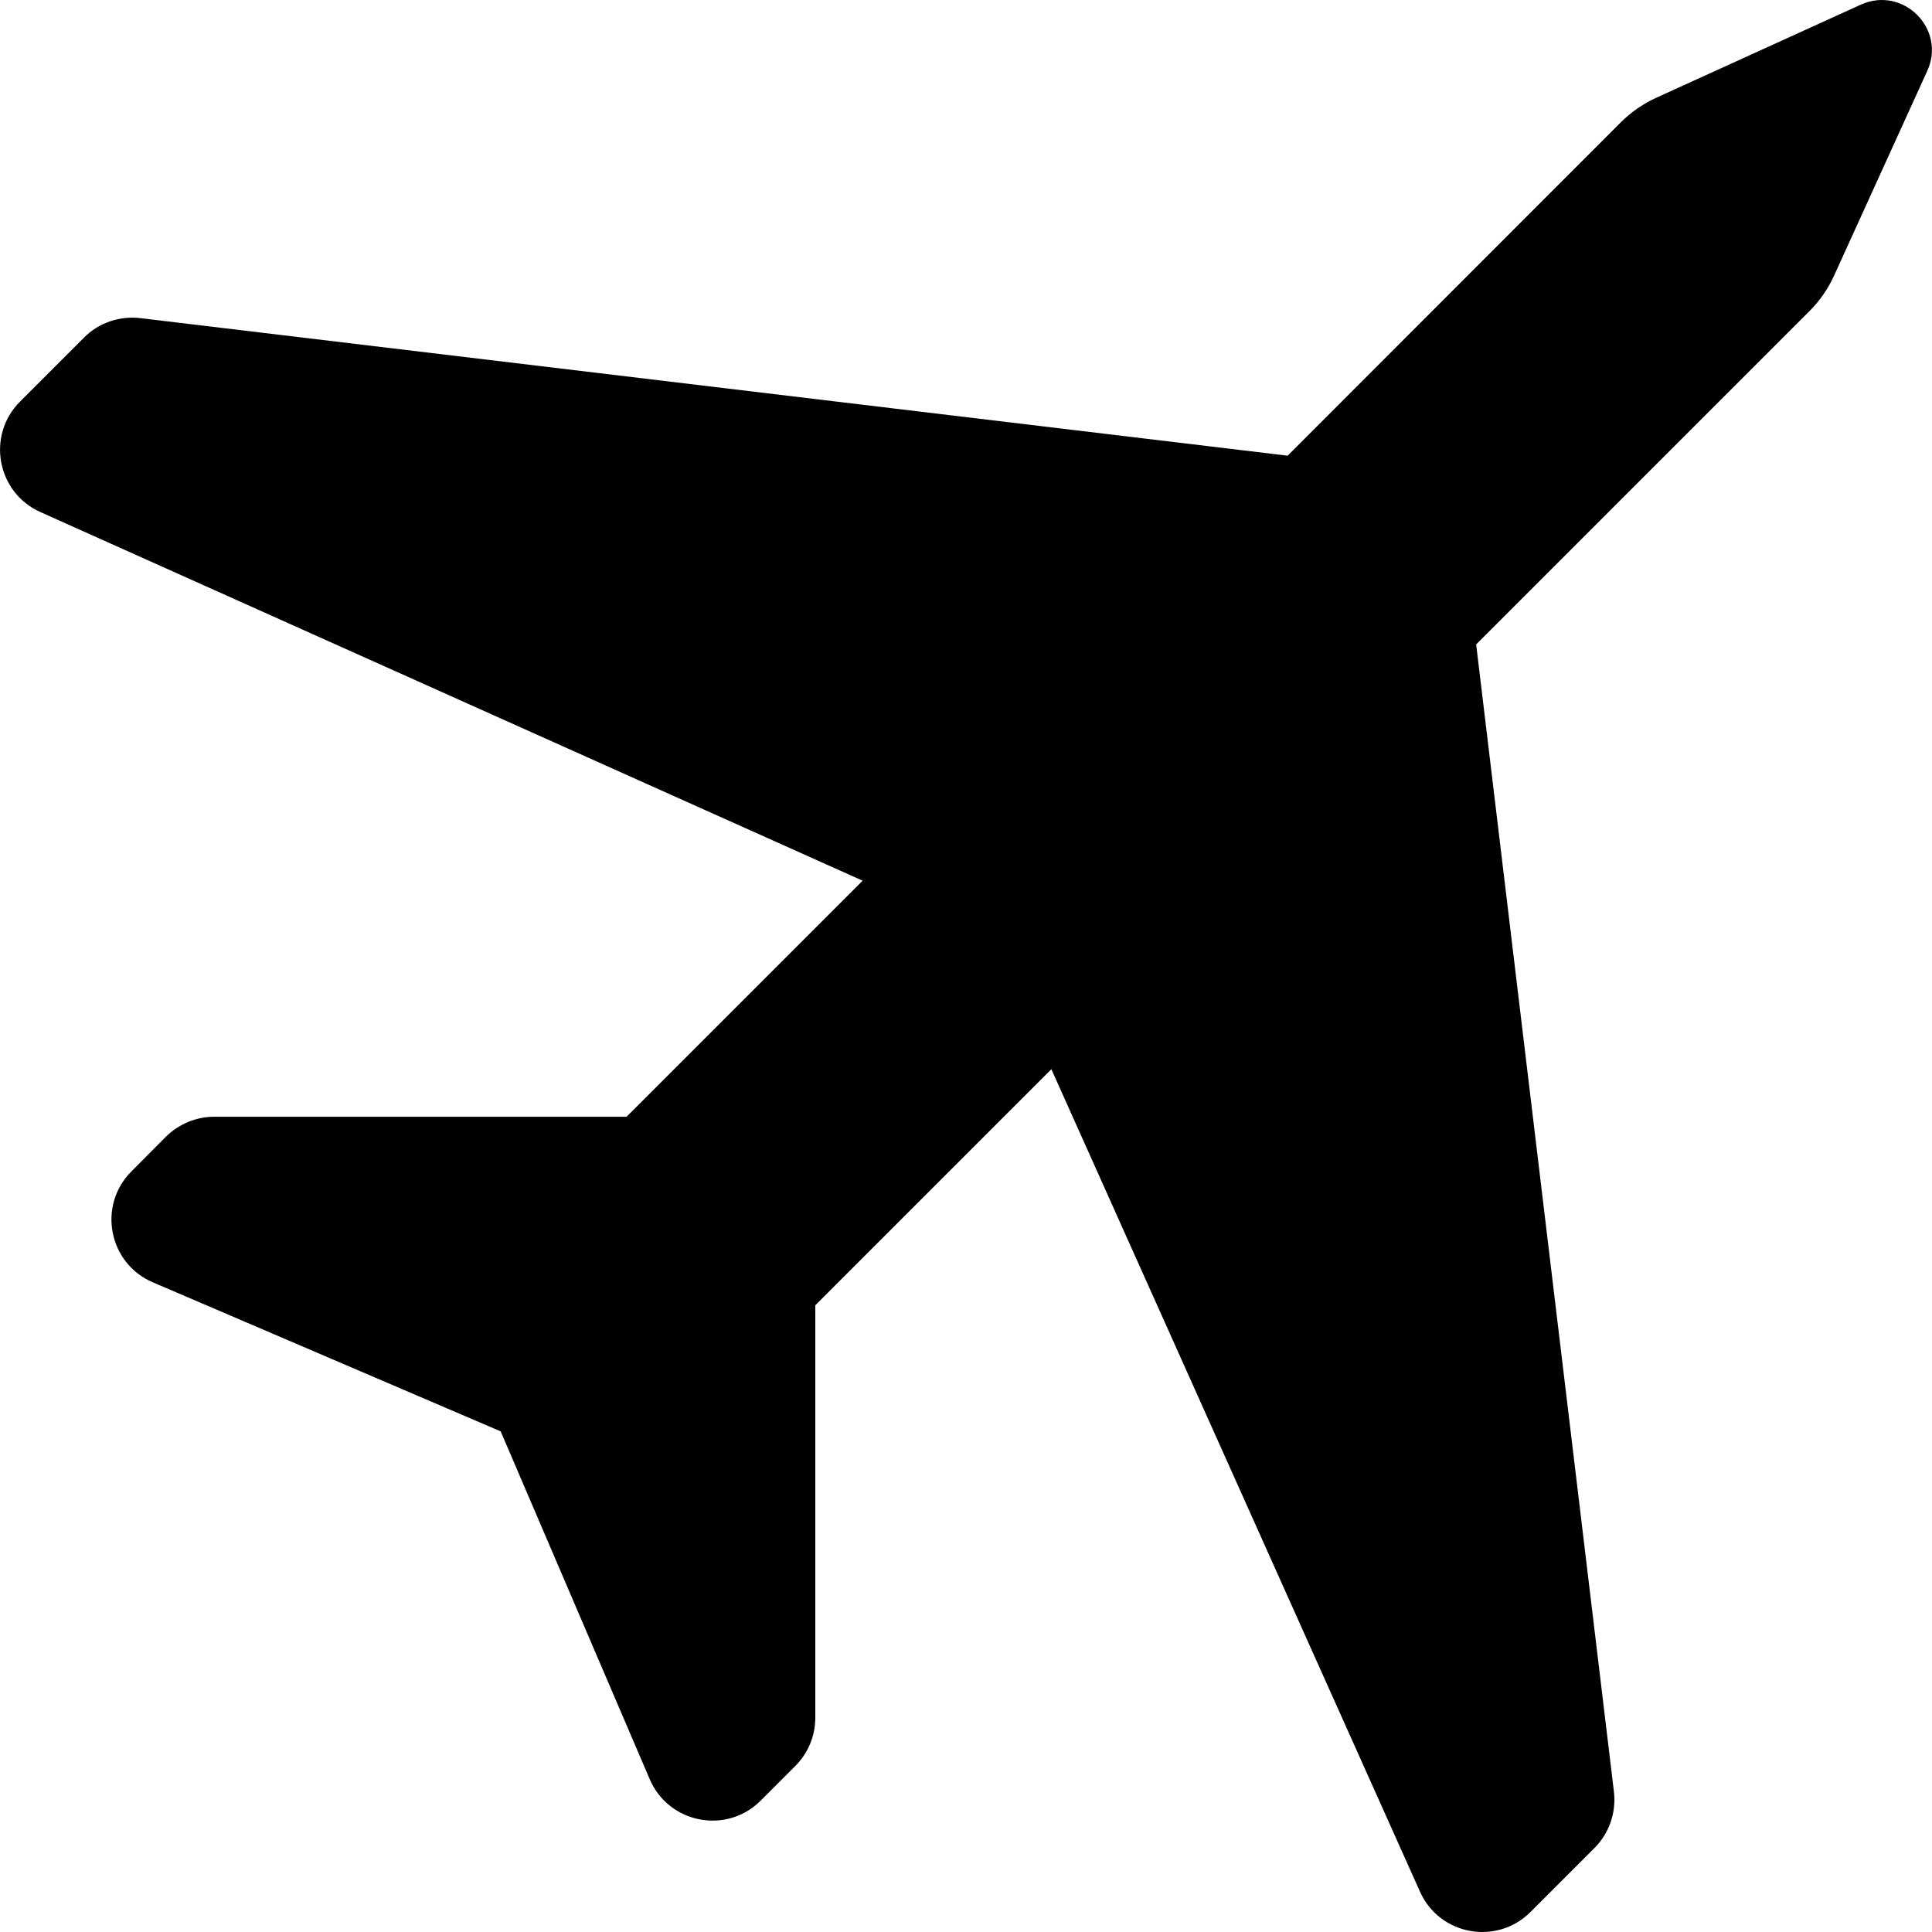
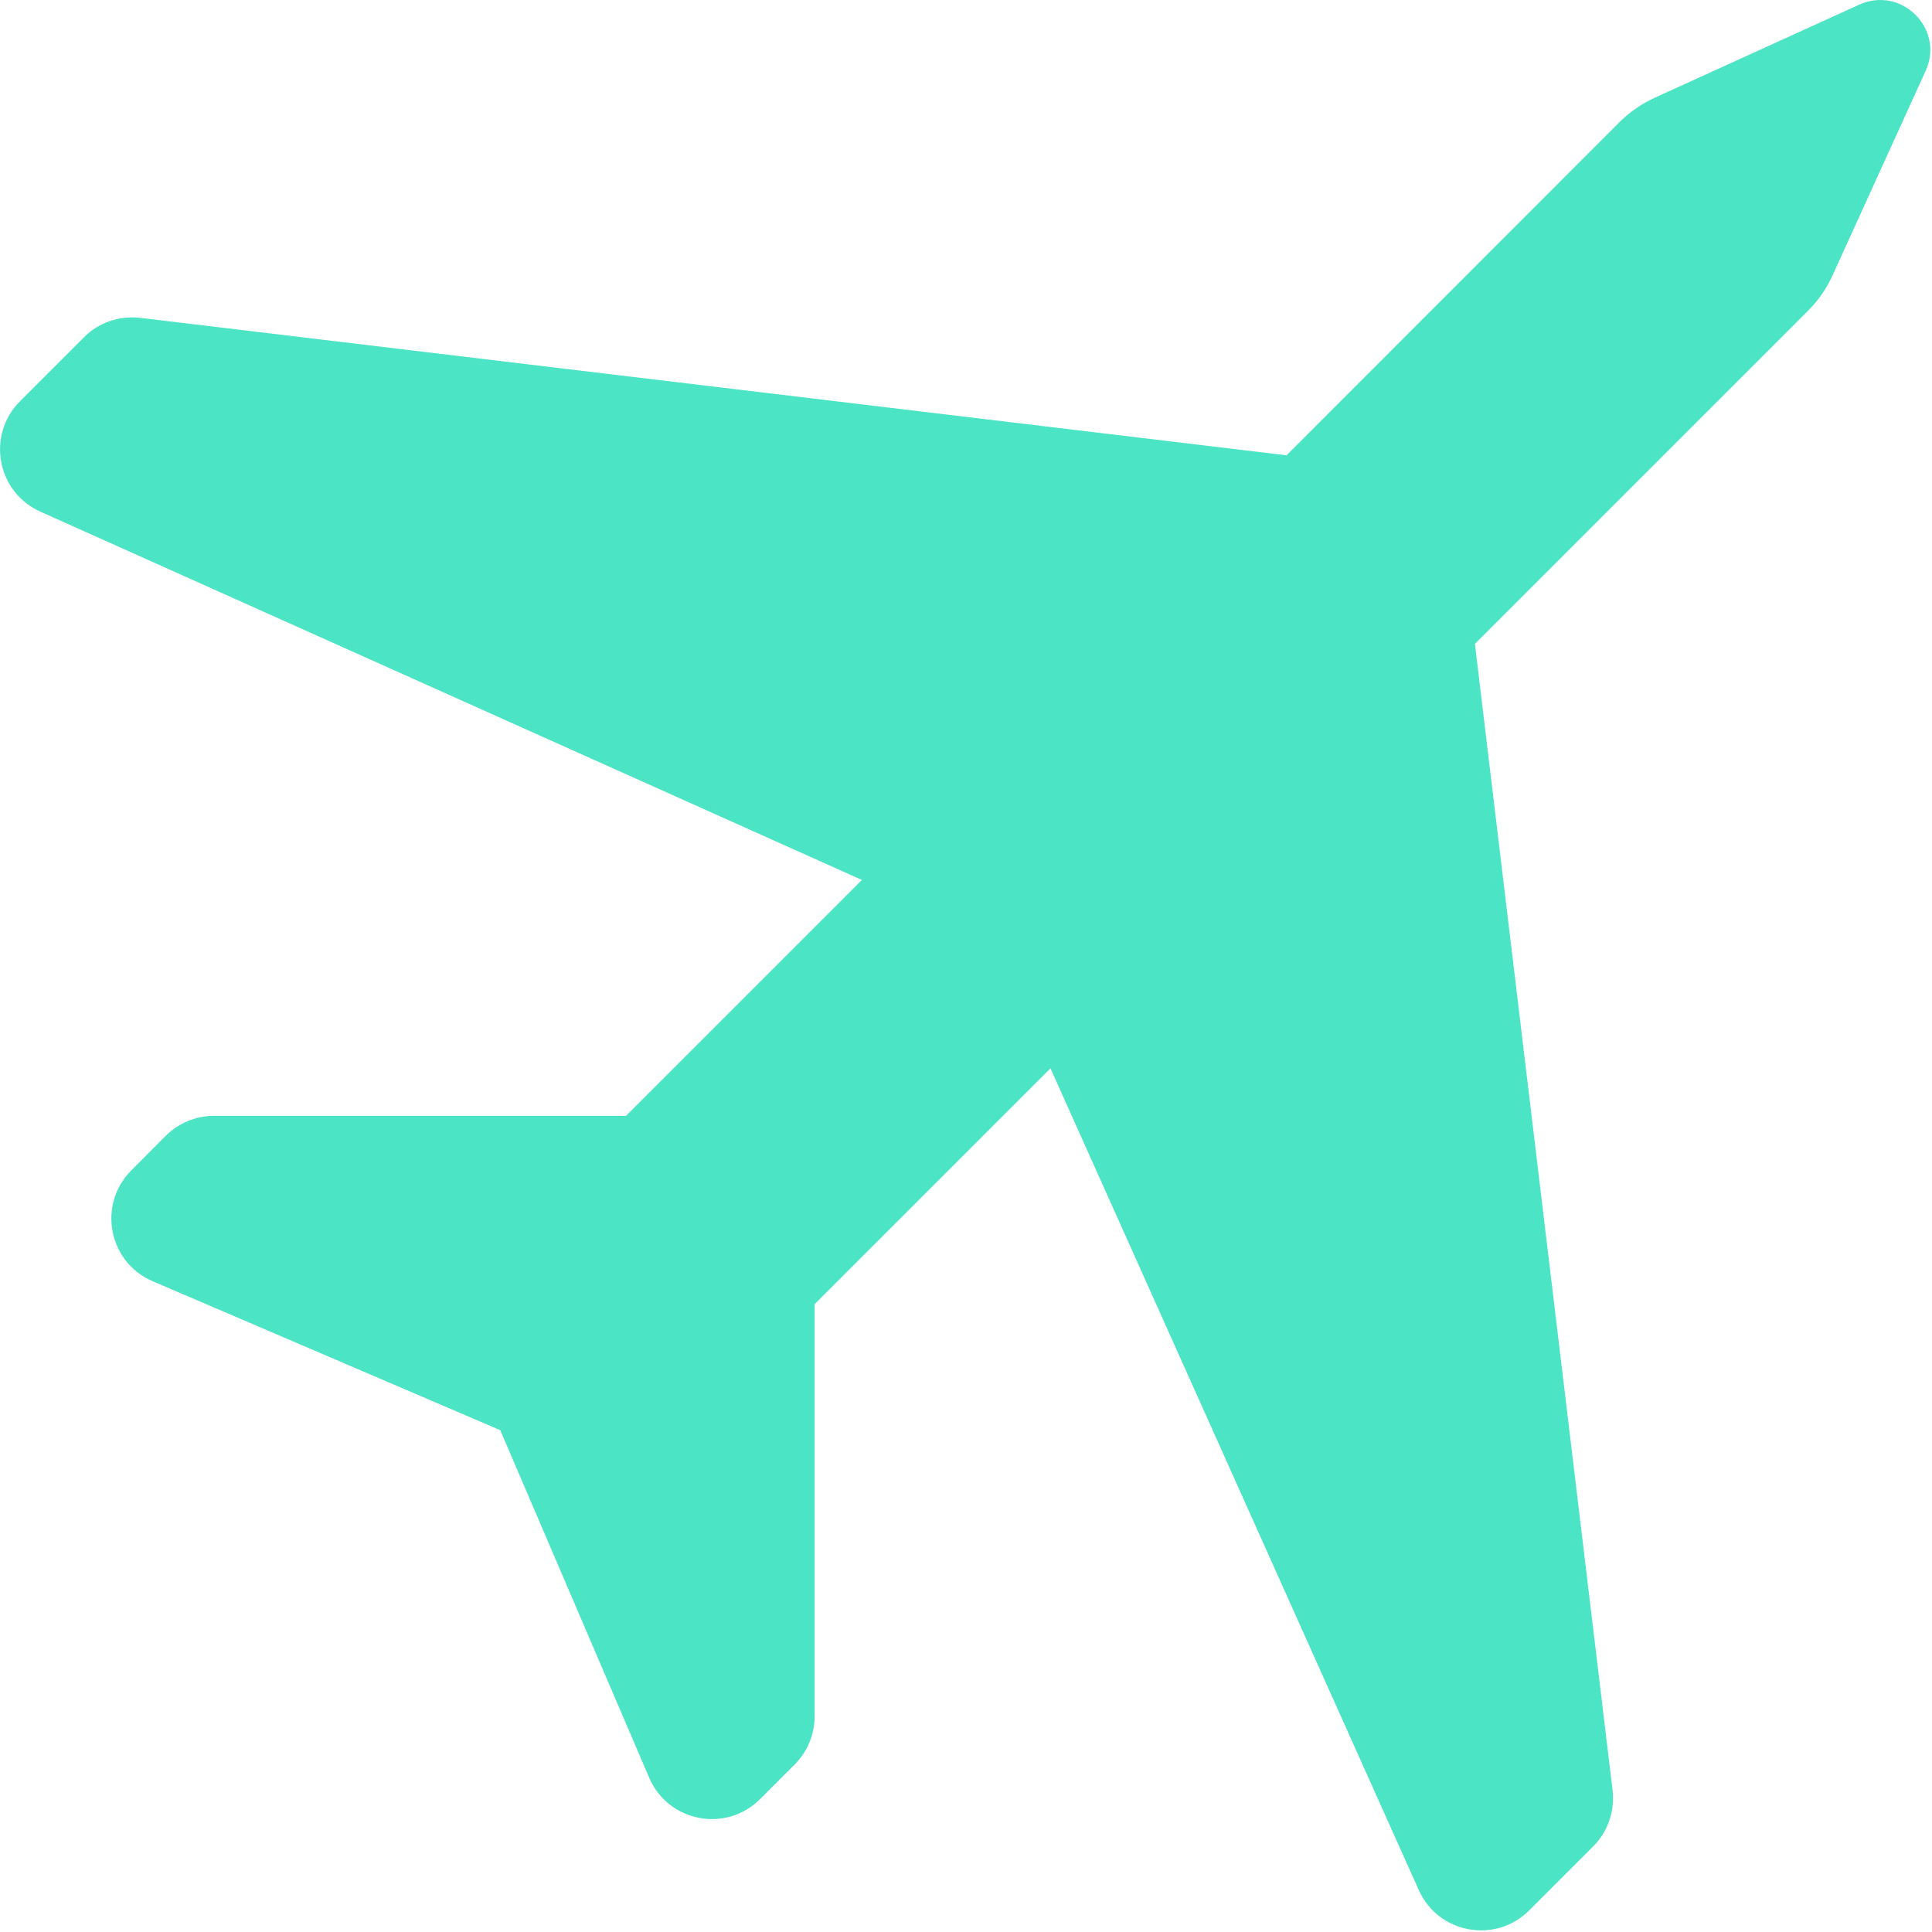
- <svg xmlns="http://www.w3.org/2000/svg" version="1.1" id="Capa_1" x="0px" y="0px" width="959.192px" height="959.192px" viewBox="0 0 959.192 959.192" style="enable-background:new 0 0 959.192 959.192;" xml:space="preserve">
-   <g>
-     <path d="M923.777,2.34l-101.5,46.2c-6.5,3-12.5,7.1-17.6,12.2l-165.4,165.5l-569.6-68.3c-10.3-1.2-20.7,2.3-28,9.7l-31.7,31.7   c-16.8,16.8-11.6,45.2,10.1,54.9l408.2,183l-117.2,117.2h-204.7c-9,0-17.6,3.6-24,9.899l-17.1,17.2c-17,17-11.4,45.7,10.6,55.101   l172.7,74l74,172.699c9.4,22,38.2,27.601,55.101,10.601l17.199-17.2c6.4-6.4,9.9-15,9.9-24v-204.7l117.2-117.2l183,408.301   c9.7,21.699,38.1,26.899,54.899,10.1l31.7-31.7c7.4-7.4,10.9-17.7,9.7-28l-68.4-569.6l165.5-165.5c5.101-5.1,9.2-11,12.2-17.6   l46.2-101.5C966.478,14.44,944.877-7.26,923.777,2.34z" />
+ <svg xmlns="http://www.w3.org/2000/svg" width="960px" height="960px" viewBox="0 0 960 960" version="1.1">
+   <defs />
+   <g id="Page-1" stroke="none" stroke-width="1" fill="none" fill-rule="evenodd">
+     <g id="trips" fill-rule="nonzero" fill="#4BE4C4">
+       <path d="M923.777,2.34 L822.277,48.54 C815.777,51.54 809.777,55.64 804.677,60.74 L639.277,226.24 L69.677,157.94 C59.377,156.74 48.977,160.24 41.677,167.64 L9.977,199.34 C-6.823,216.14 -1.623,244.54 20.077,254.24 L428.277,437.24 L311.077,554.44 L106.377,554.44 C97.377,554.44 88.777,558.04 82.377,564.339 L65.277,581.539 C48.277,598.539 53.877,627.239 75.877,636.64 L248.577,710.64 L322.577,883.339 C331.977,905.339 360.777,910.94 377.678,893.94 L394.877,876.74 C401.277,870.34 404.777,861.74 404.777,852.74 L404.777,648.04 L521.977,530.84 L704.977,939.141 C714.677,960.84 743.077,966.04 759.876,949.241 L791.576,917.541 C798.976,910.141 802.476,899.841 801.276,889.541 L732.876,319.941 L898.376,154.441 C903.477,149.341 907.576,143.441 910.576,136.841 L956.776,35.341 C966.478,14.44 944.877,-7.26 923.777,2.34 Z" id="Shape" />
+     </g>
  </g>
-   <g>
- </g>
-   <g>
- </g>
-   <g>
- </g>
-   <g>
- </g>
-   <g>
- </g>
-   <g>
- </g>
-   <g>
- </g>
-   <g>
- </g>
-   <g>
- </g>
-   <g>
- </g>
-   <g>
- </g>
-   <g>
- </g>
-   <g>
- </g>
-   <g>
- </g>
-   <g>
- </g>
</svg>
